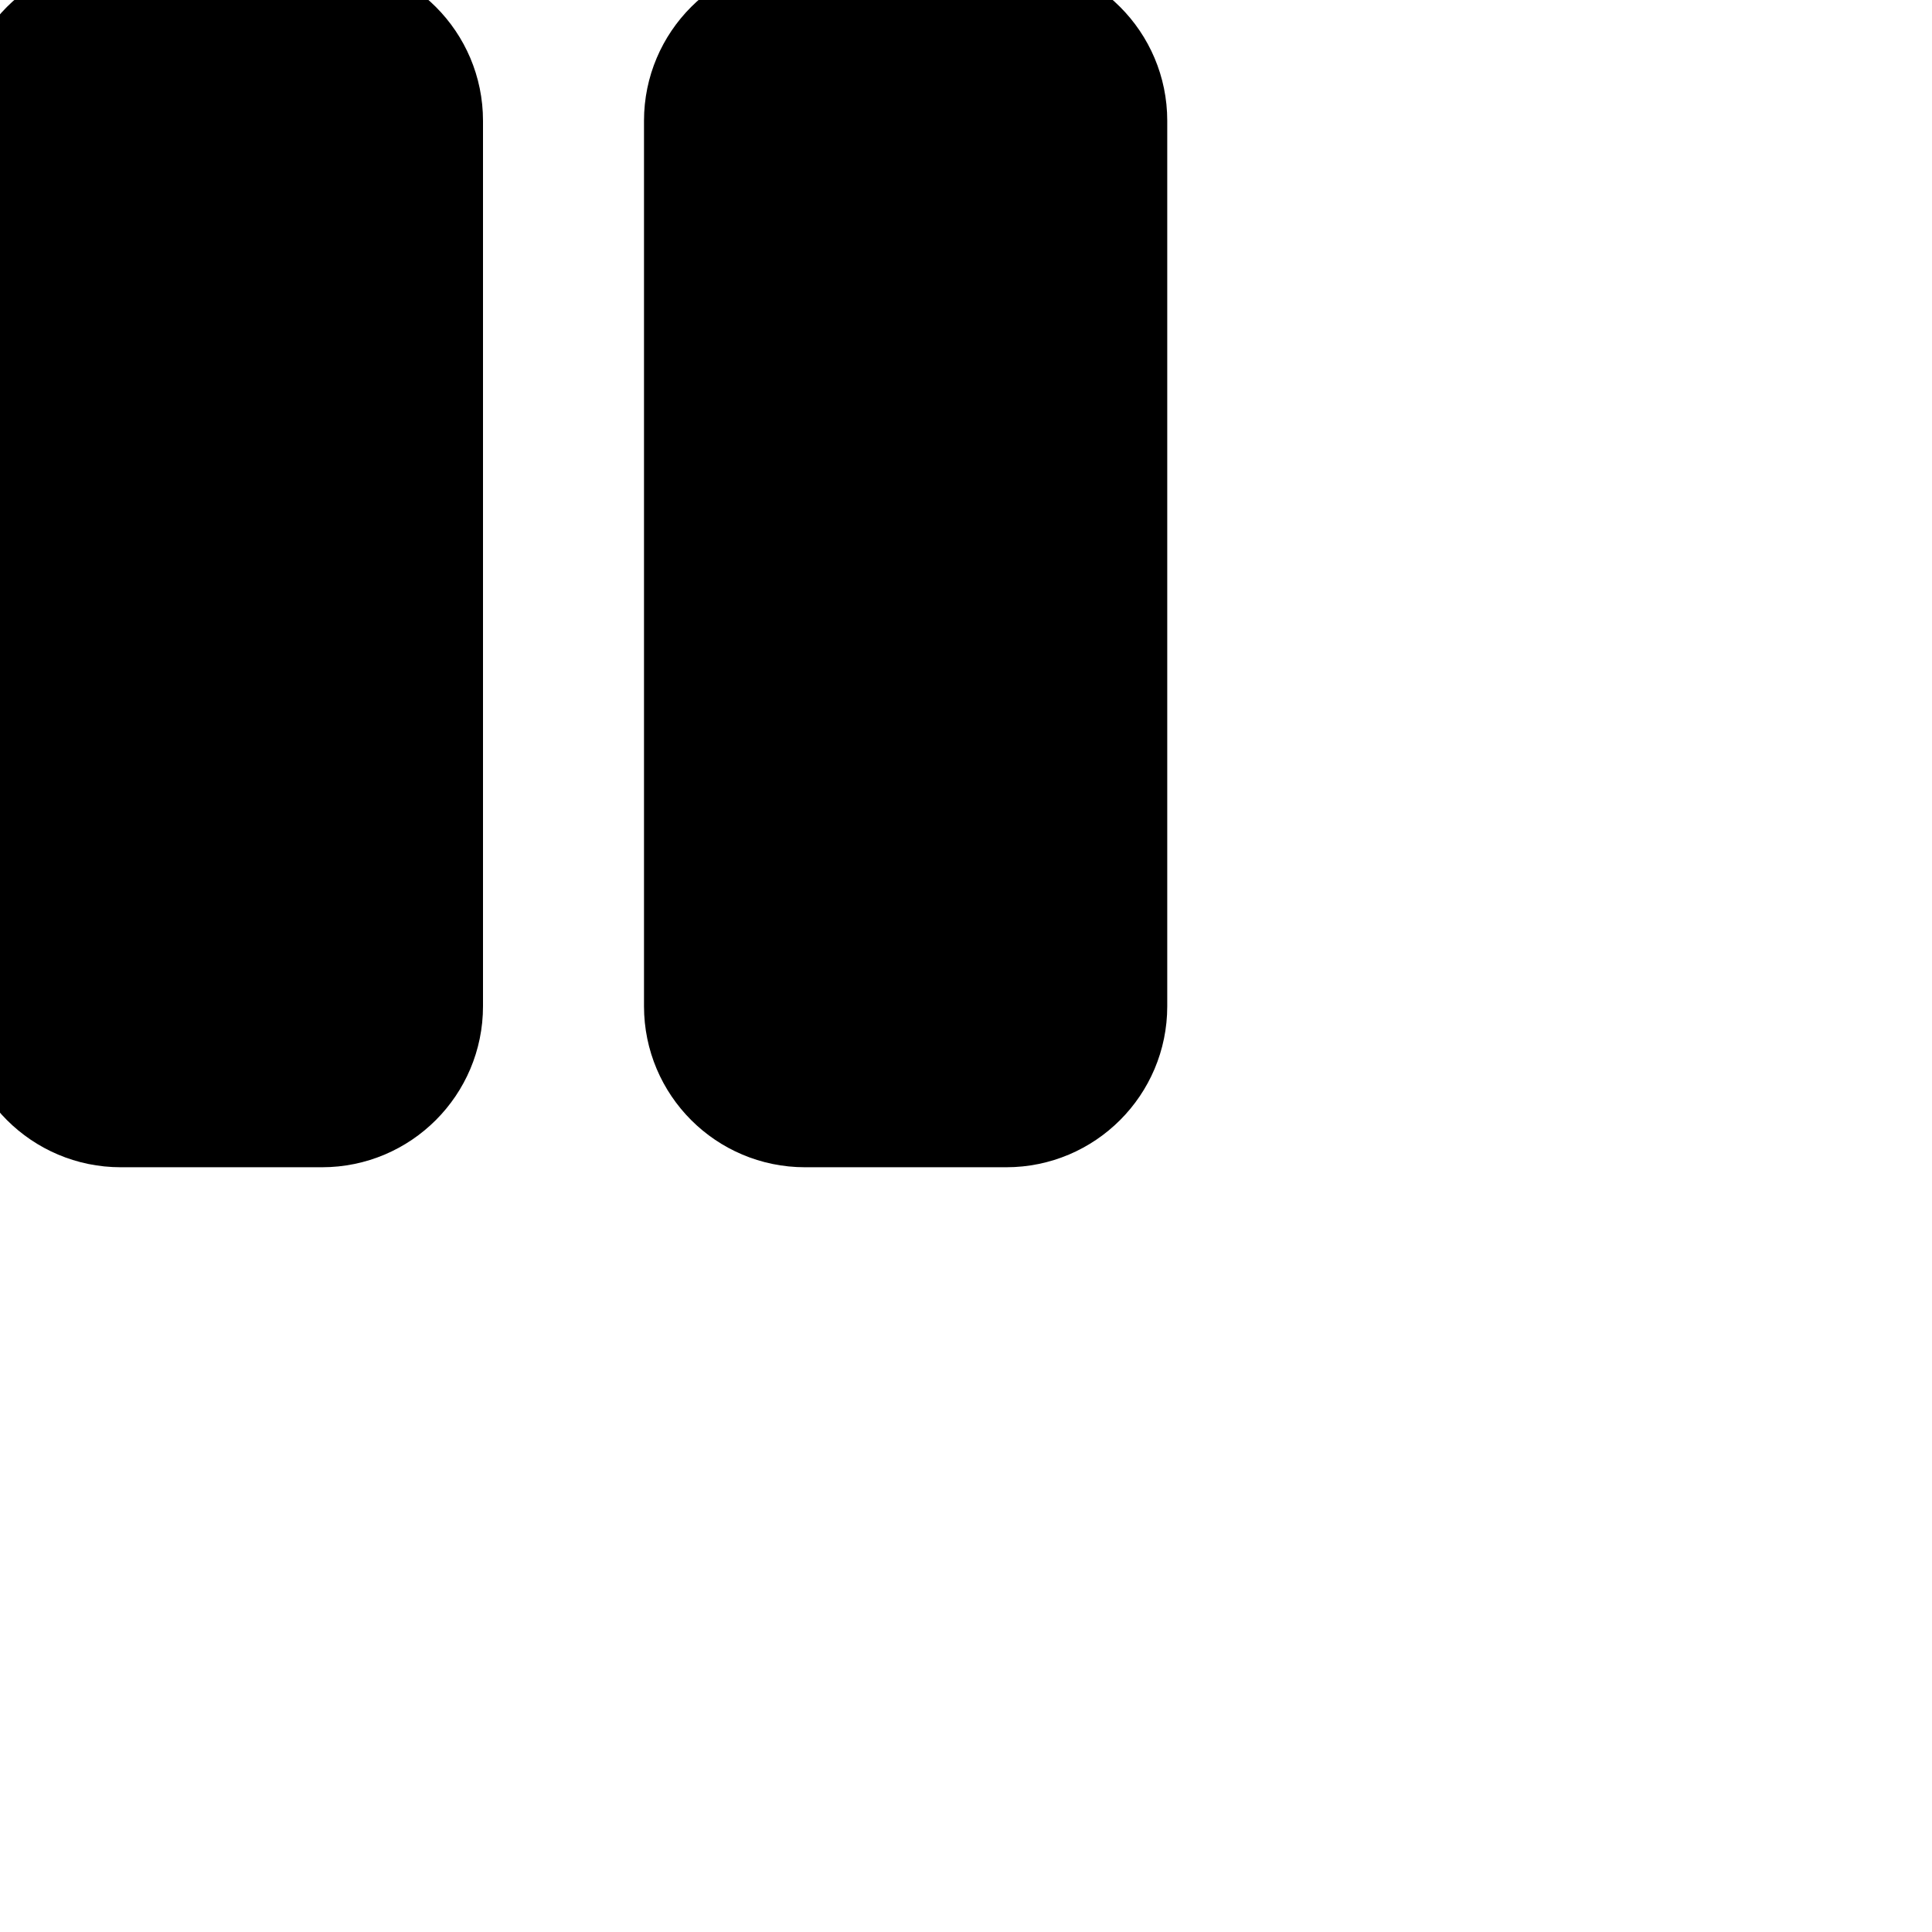
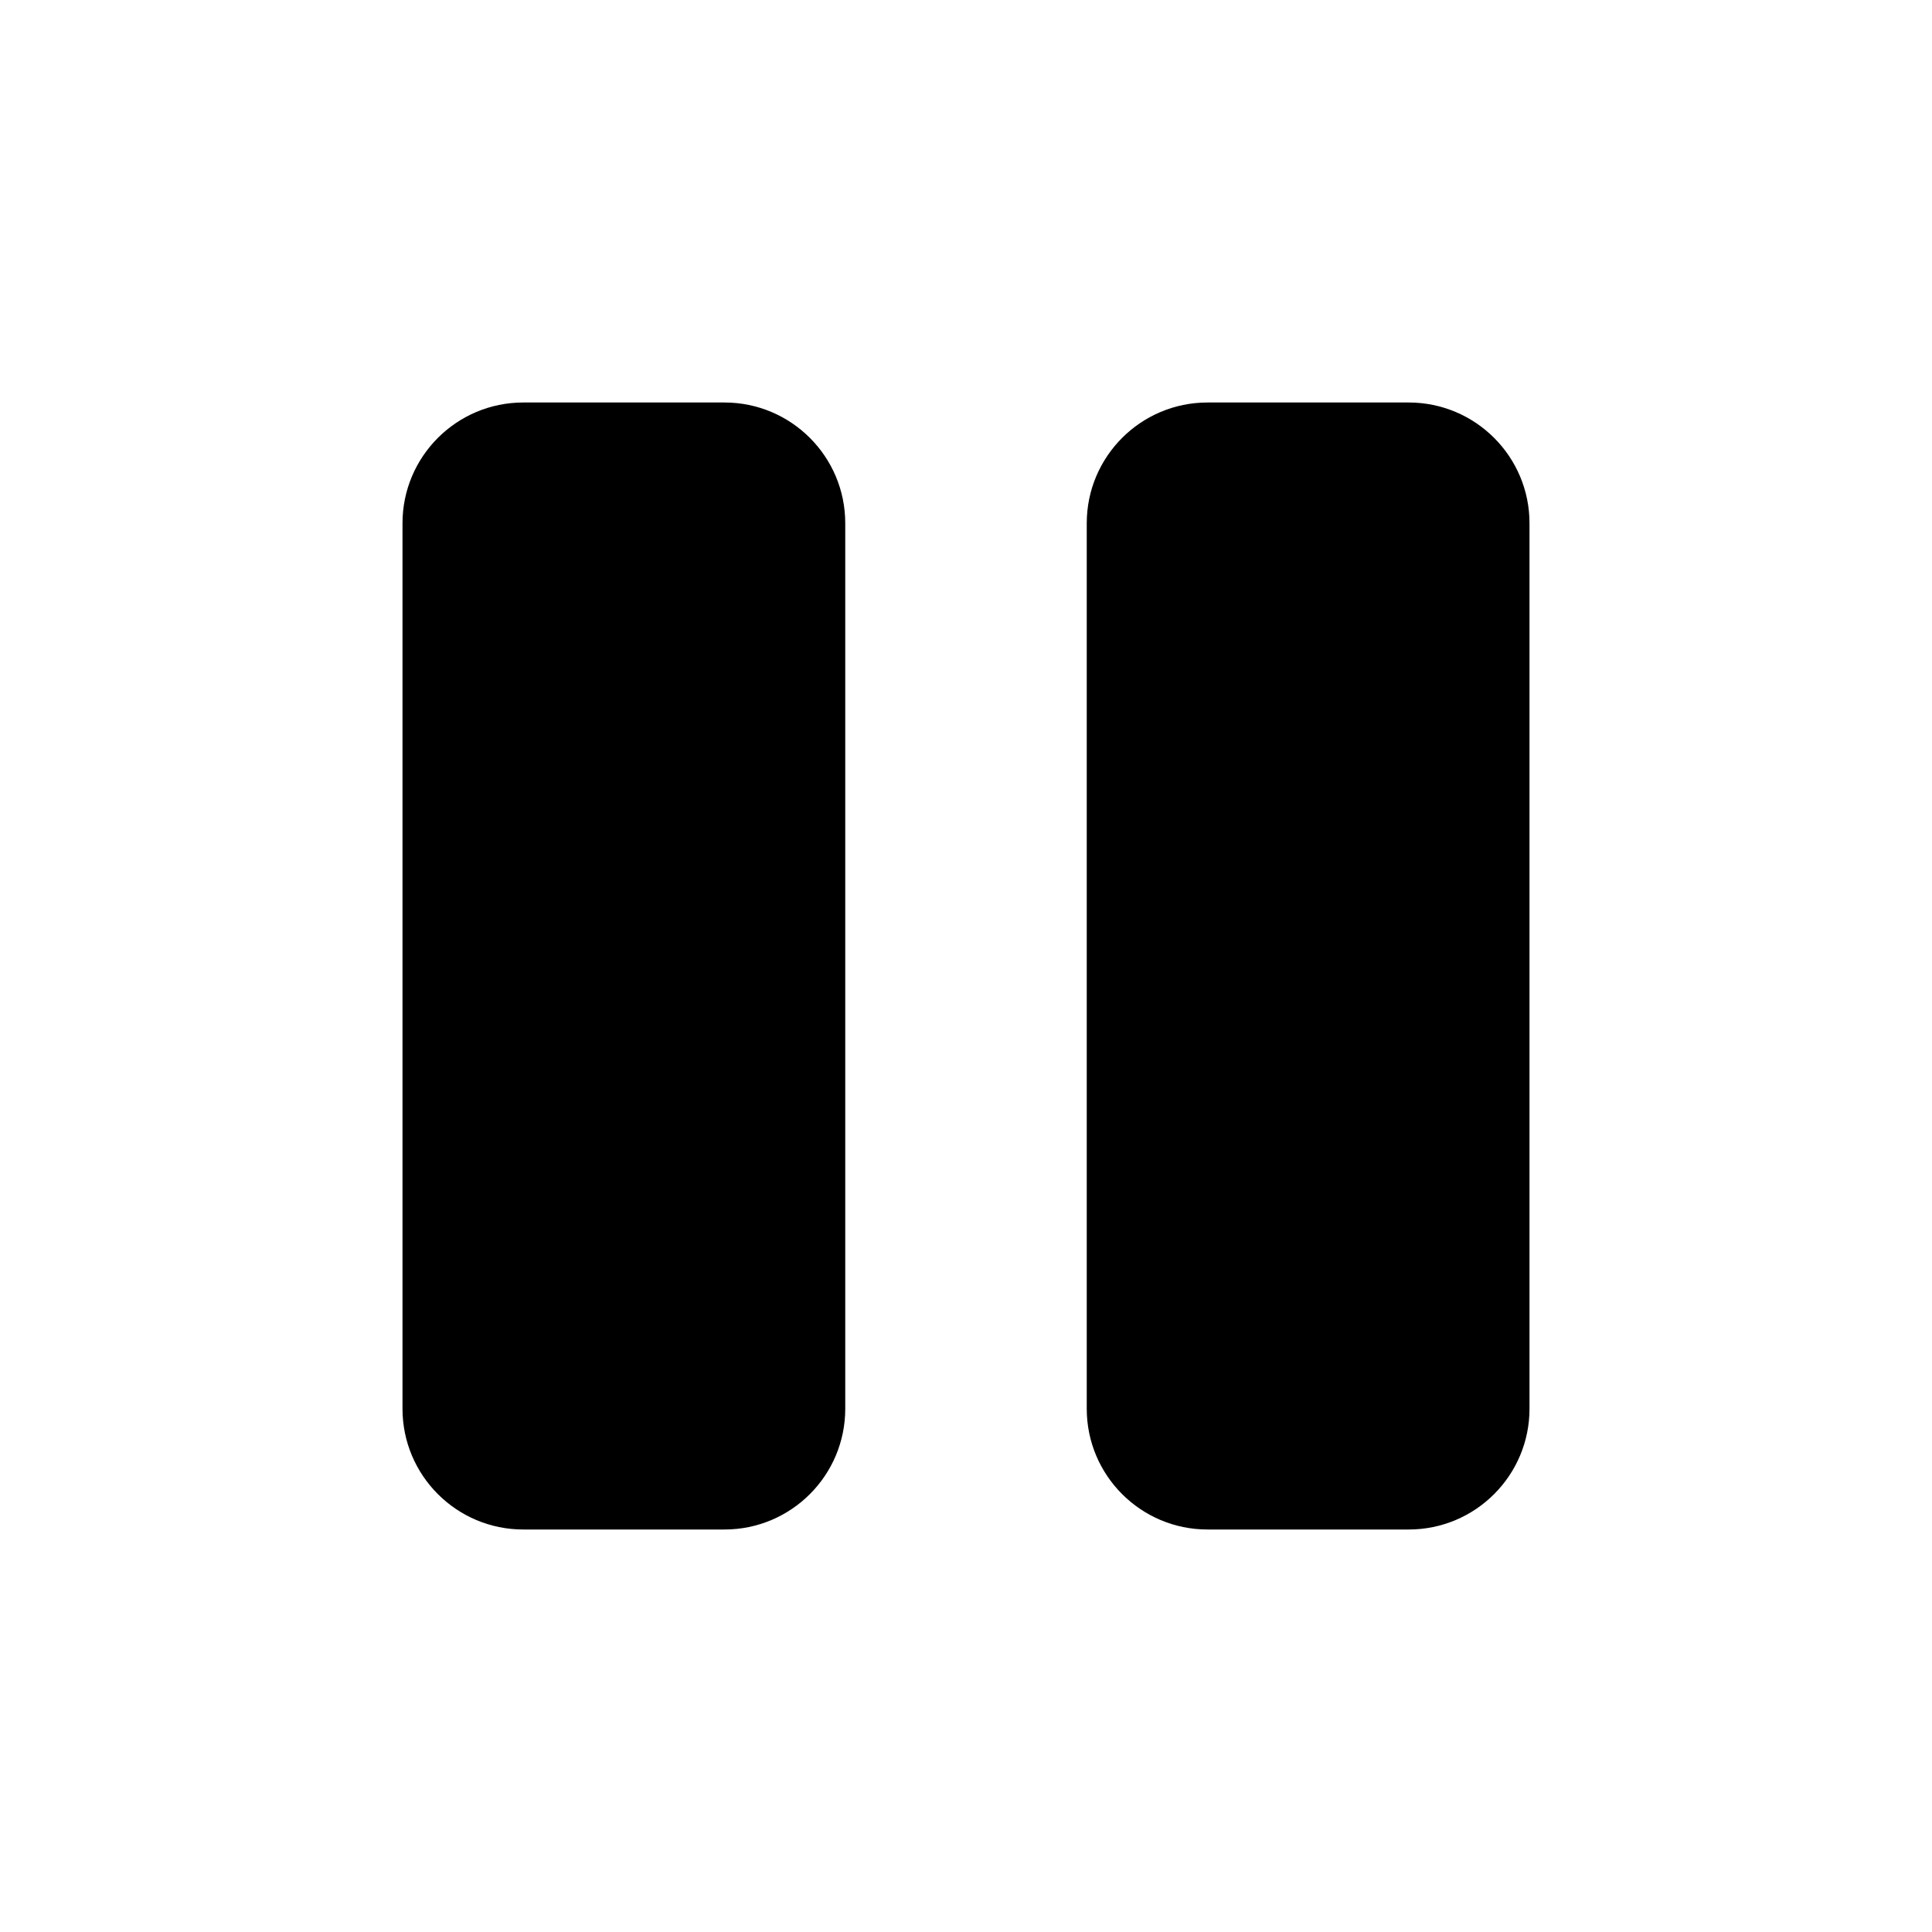
- <svg xmlns="http://www.w3.org/2000/svg" width="100%" height="100%" viewBox="0 0 24 24" viewPort="0 0 24 24" stroke="currentColor" fill="none">
-   <g id="button-pause-2--button-television-buttons-movies-tv-pause-video-controls">
-     <path id="Union" fill-rule="evenodd" clip-rule="evenodd" d="M0 1.5C0 0.672 0.672 0 1.5 0H4C4.828 0 5.5 0.672 5.5 1.5V12.5C5.5 13.328 4.828 14 4 14H1.5C0.672 14 0 13.328 0 12.5V1.5ZM10 0C9.172 0 8.5 0.672 8.5 1.5V12.5C8.5 13.328 9.172 14 10 14H12.5C13.328 14 14 13.328 14 12.5V1.5C14 0.672 13.328 0 12.5 0H10Z" fill="black" />
-   </g>
+ <svg xmlns="http://www.w3.org/2000/svg" width="current" height="current" fill="currentColor" viewBox="0 0 24 24">
+   <path fill-rule="evenodd" clip-rule="evenodd" d="M5 6.5C5 5.672 5.672 5 6.5 5H9C9.828 5 10.5 5.672 10.5 6.5V17.5C10.5 18.328 9.828 19 9 19H6.5C5.672 19 5 18.328 5 17.5V6.5ZM15 5C14.172 5 13.5 5.672 13.5 6.5V17.5C13.5 18.328 14.172 19 15 19H17.5C18.328 19 19 18.328 19 17.5V6.5C19 5.672 18.328 5 17.5 5H15Z" />
</svg>
